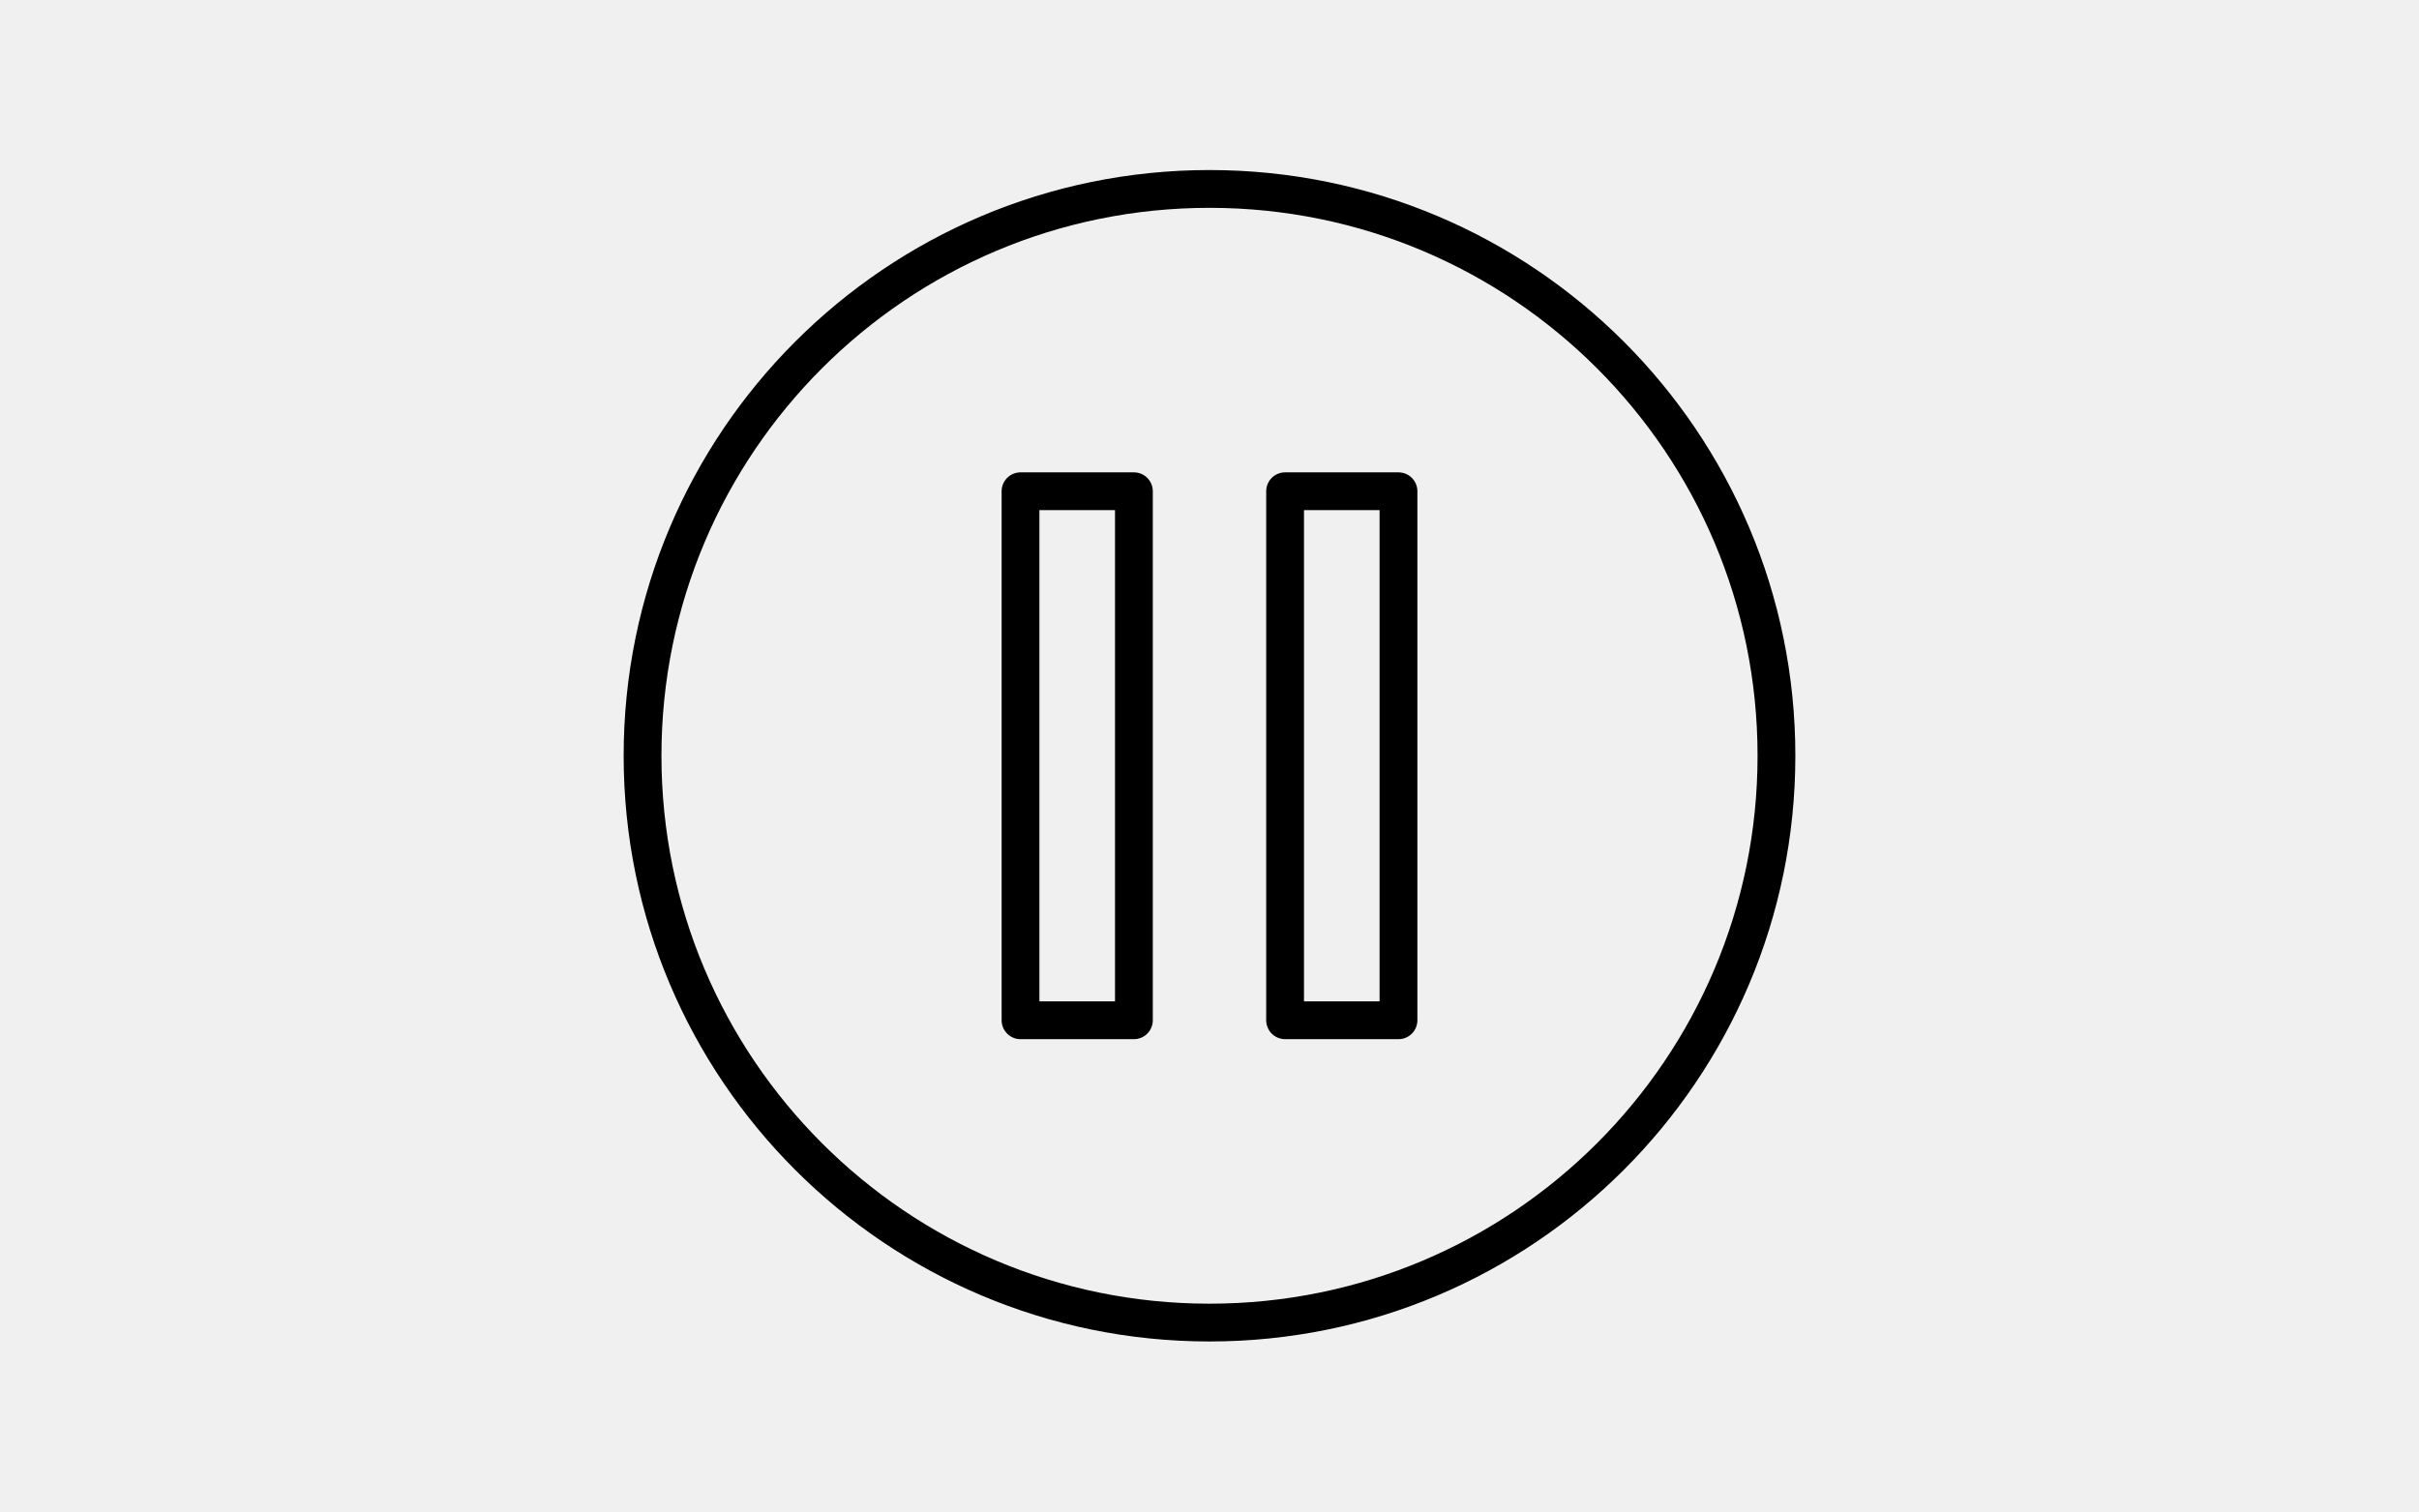
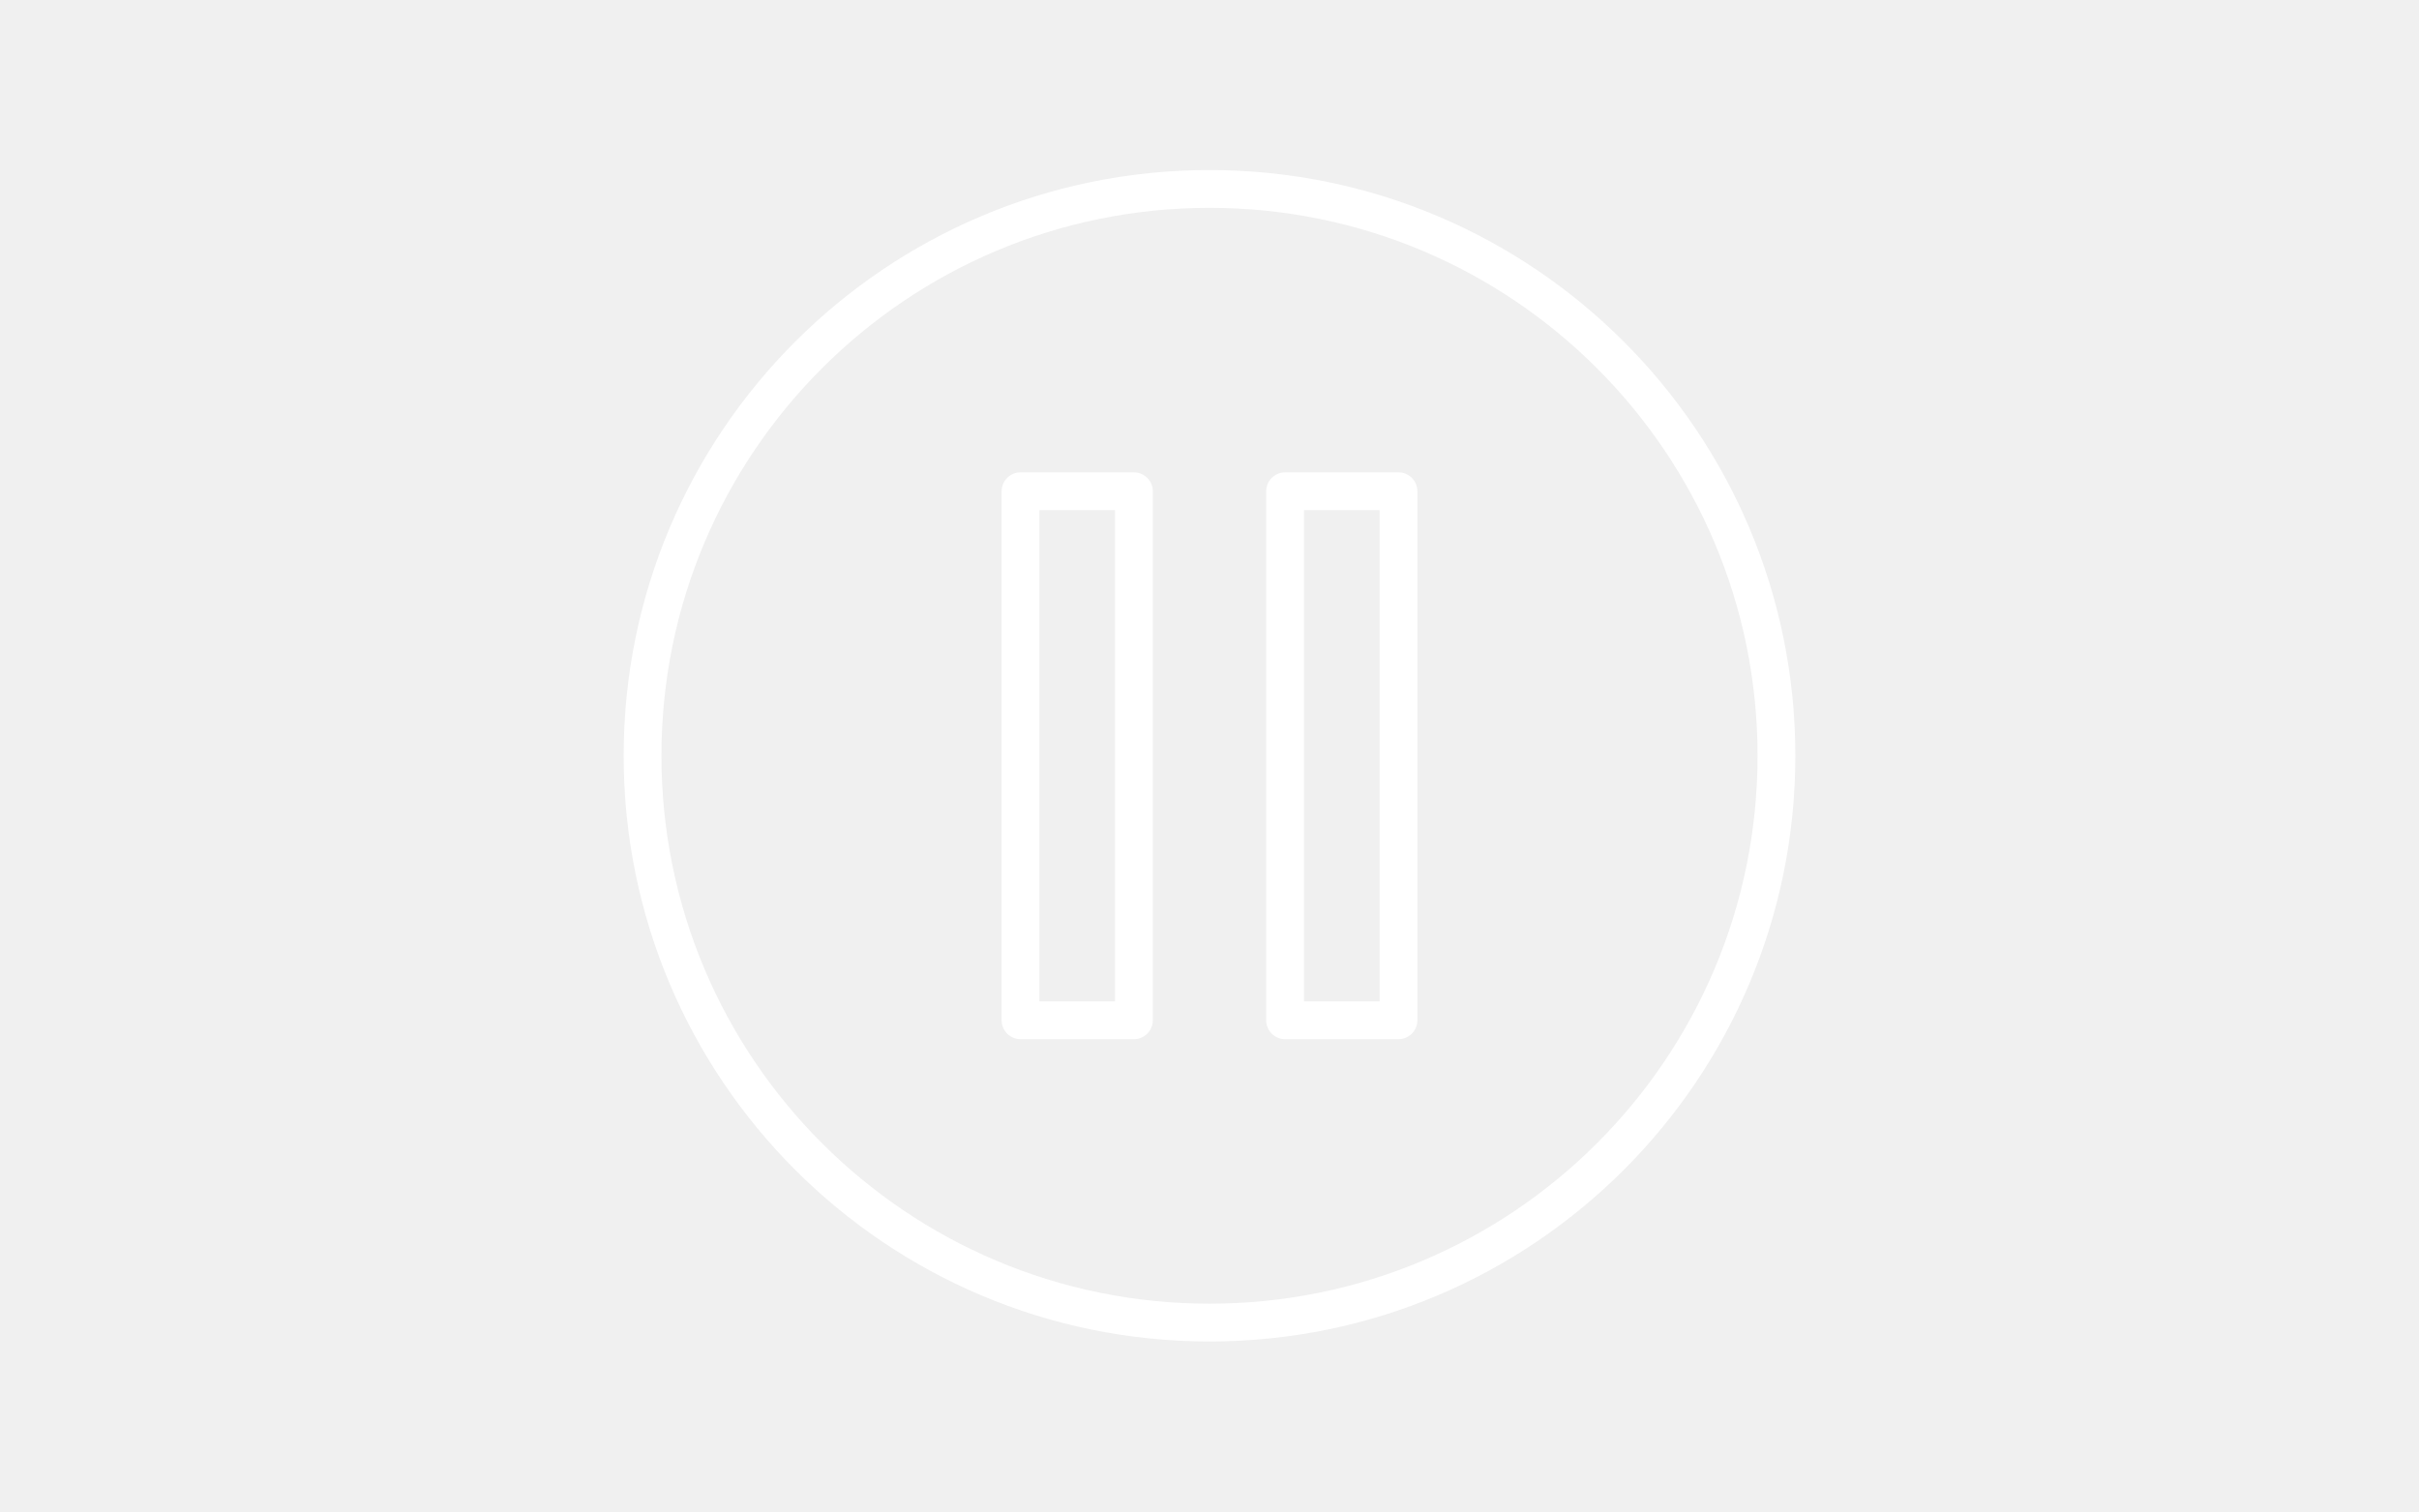
<svg xmlns="http://www.w3.org/2000/svg" version="1.1" id="Layer_1" x="0px" y="0px" viewBox="0 0 64 40" style="enable-background:new 0 0 64 40;" xml:space="preserve">
  <style type="text/css">
- 	.st0{fill:none;stroke:#000000;stroke-linecap:round;stroke-linejoin:round;stroke-miterlimit:10;}
+ 	.st0{fill:none;stroke:#FFFFFF;stroke-linecap:round;stroke-linejoin:round;stroke-miterlimit:10;}
</style>
  <g>
    <circle class="st0" cx="32" cy="20" r="15" />
  </g>
  <g>
    <rect x="27" y="13" class="st0" width="3" height="14" />
    <rect x="34" y="13" class="st0" width="3" height="14" />
  </g>
</svg>
